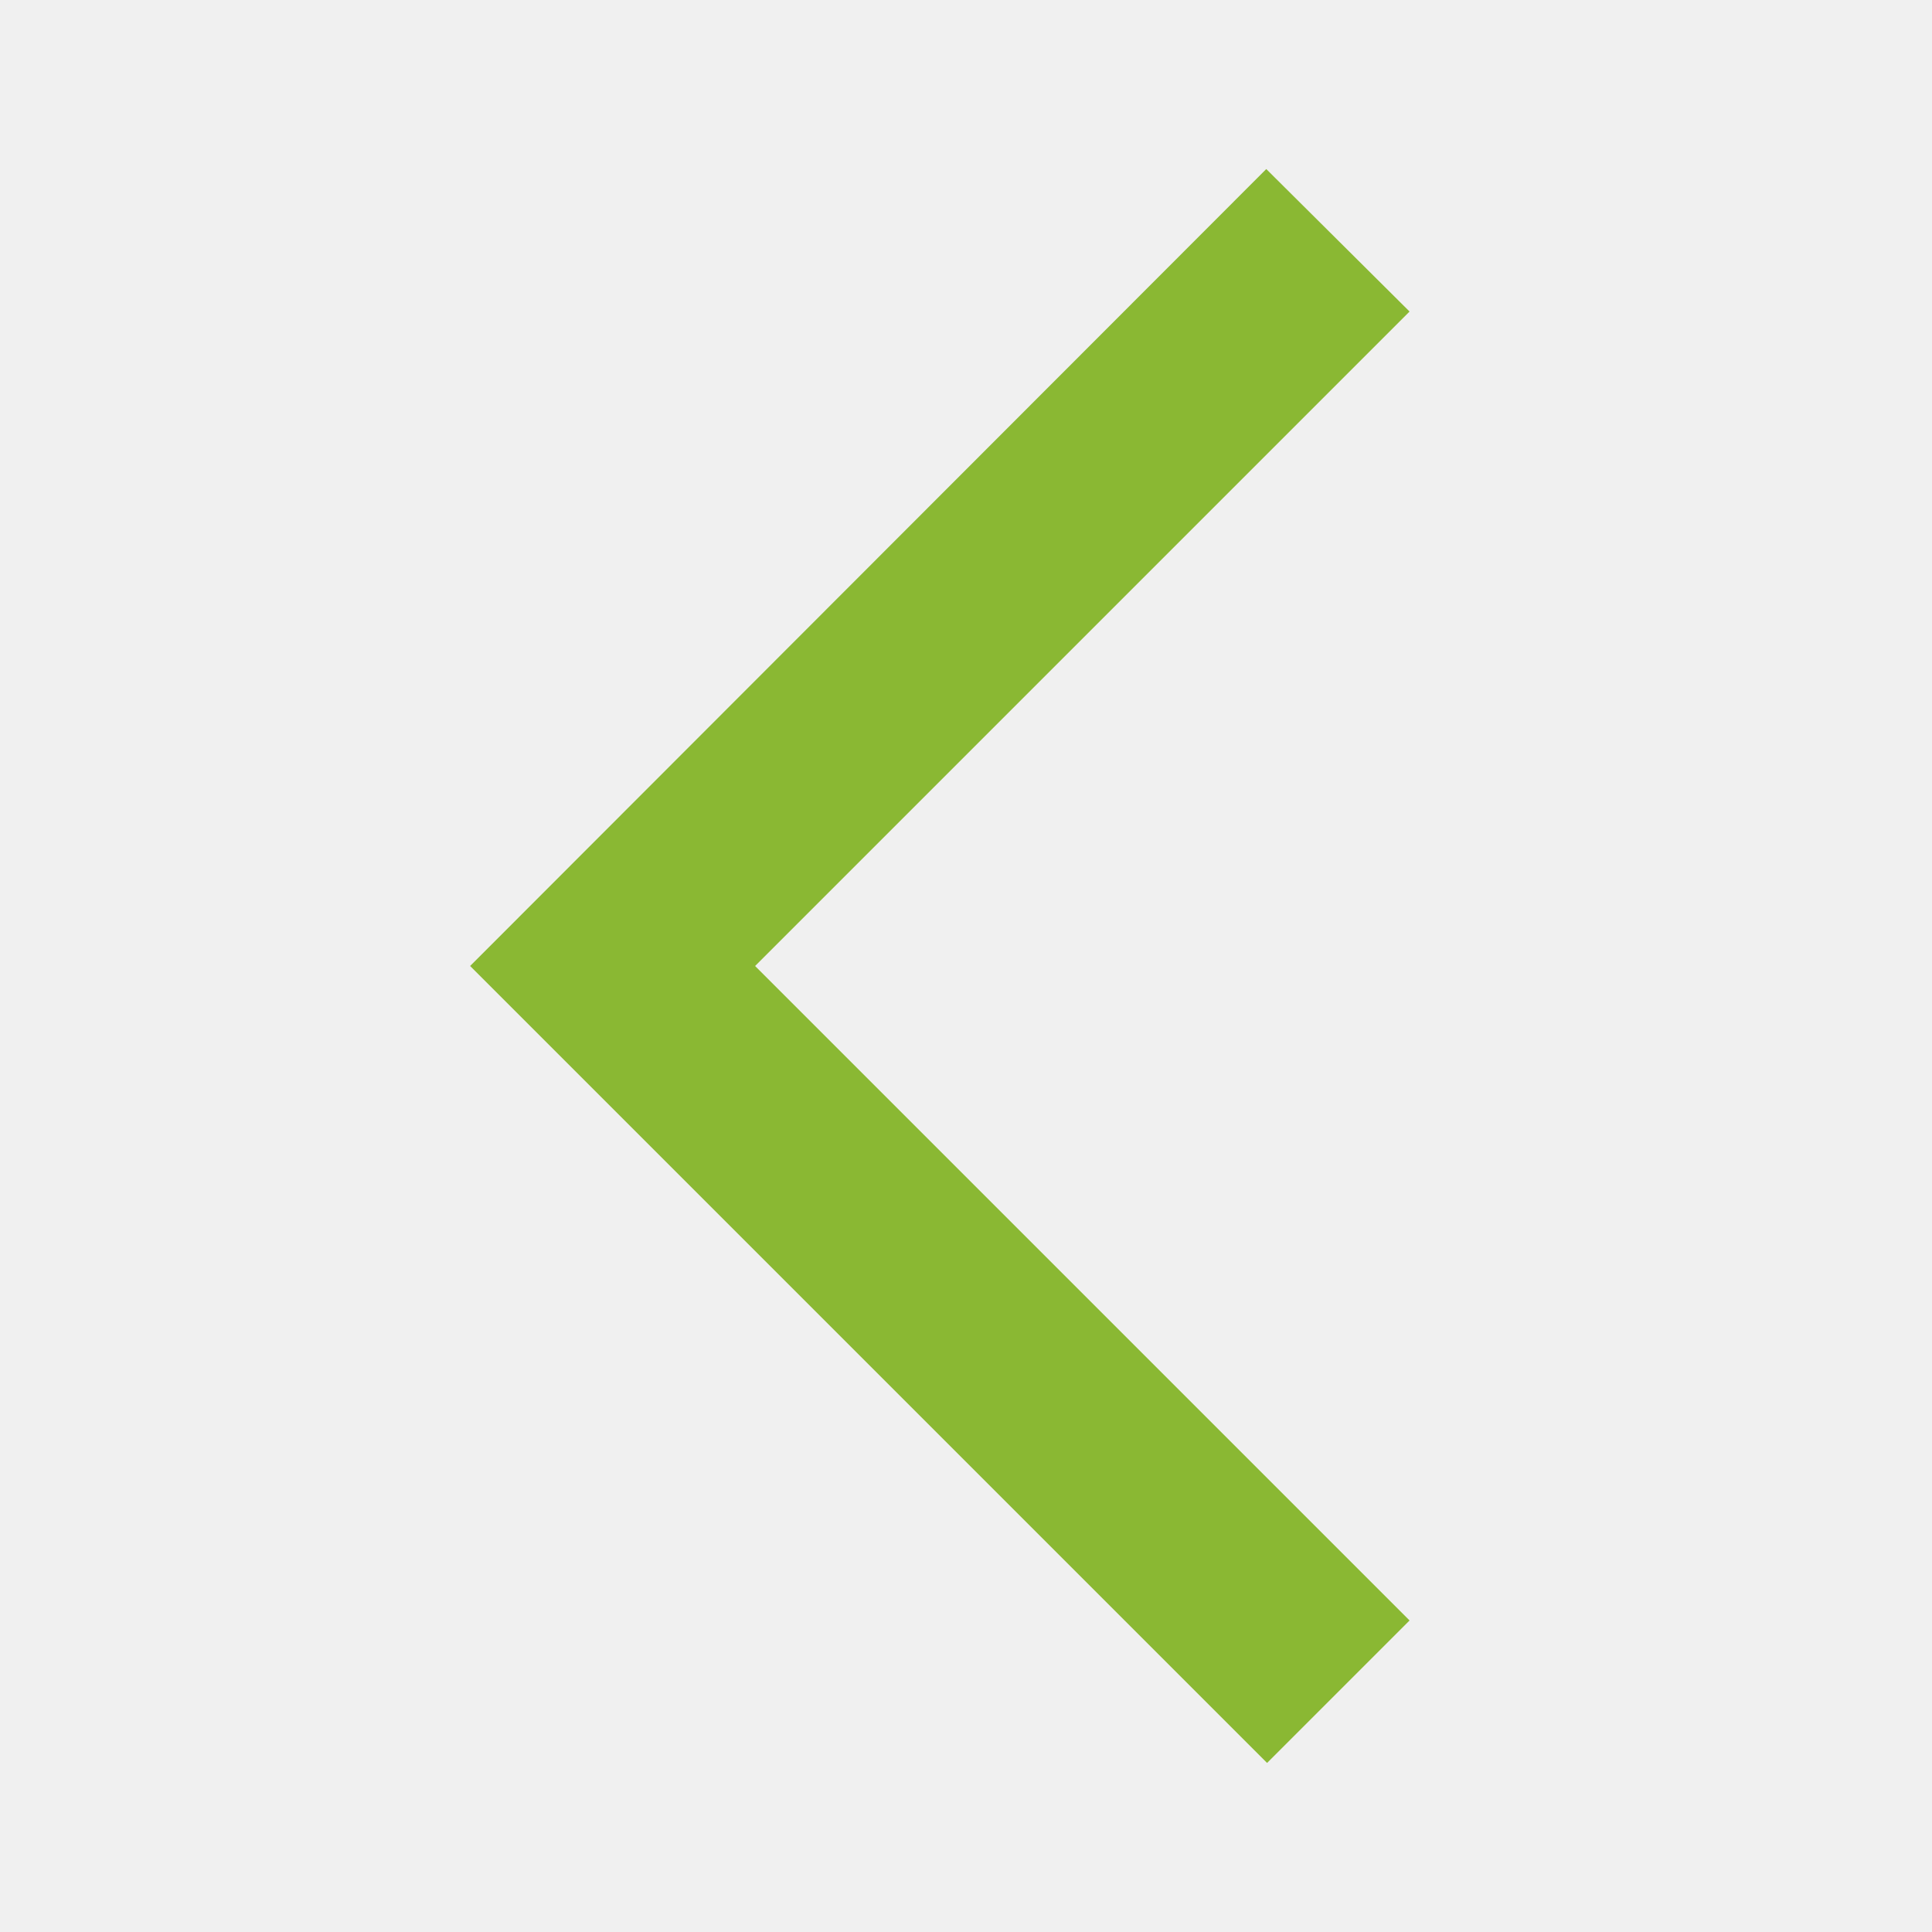
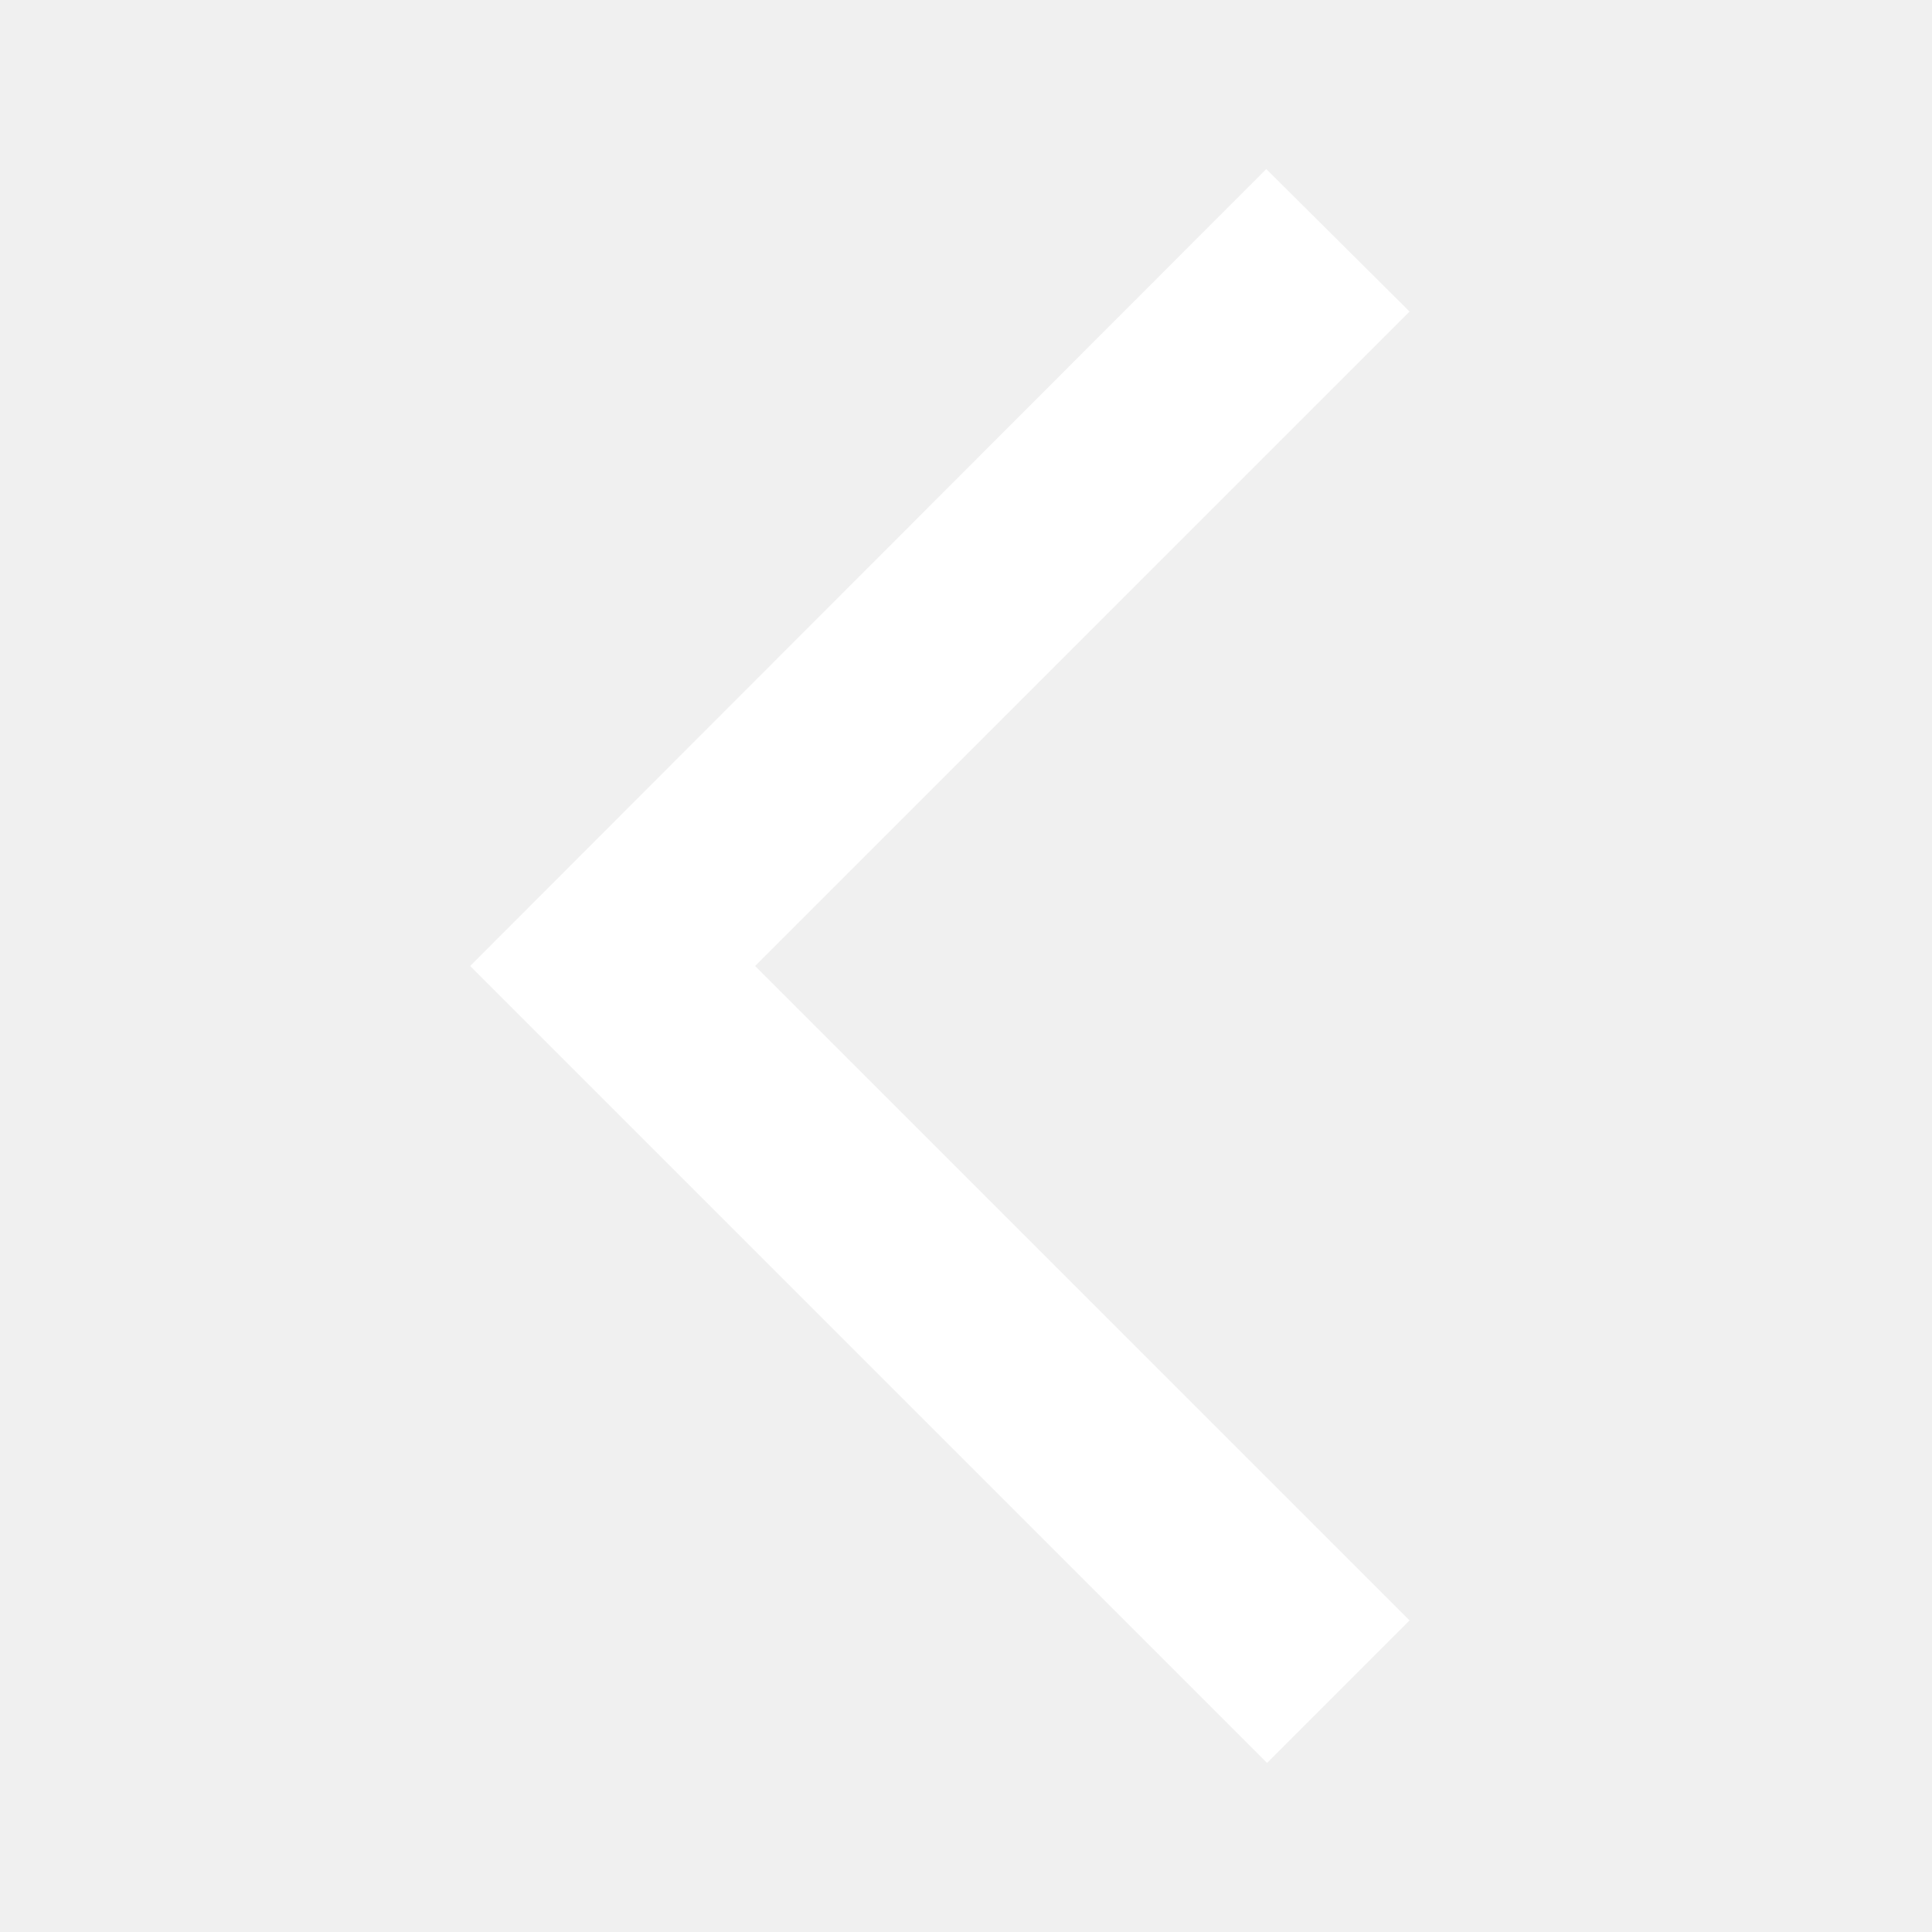
<svg xmlns="http://www.w3.org/2000/svg" width="24" height="24" viewBox="0 0 24 24">
  <path opacity=".87" fill="none" d="M0 0h24v24H0V0z" />
-   <path fill="#8AB833" d="M17.51 3.87L15.73 2.1 5.84 12l9.9 9.9 1.77-1.77L9.38 12l8.13-8.13z" />
+   <path fill="white" d="M17.51 3.87L15.73 2.1 5.84 12l9.9 9.9 1.77-1.77L9.38 12l8.13-8.13z" />
</svg>
